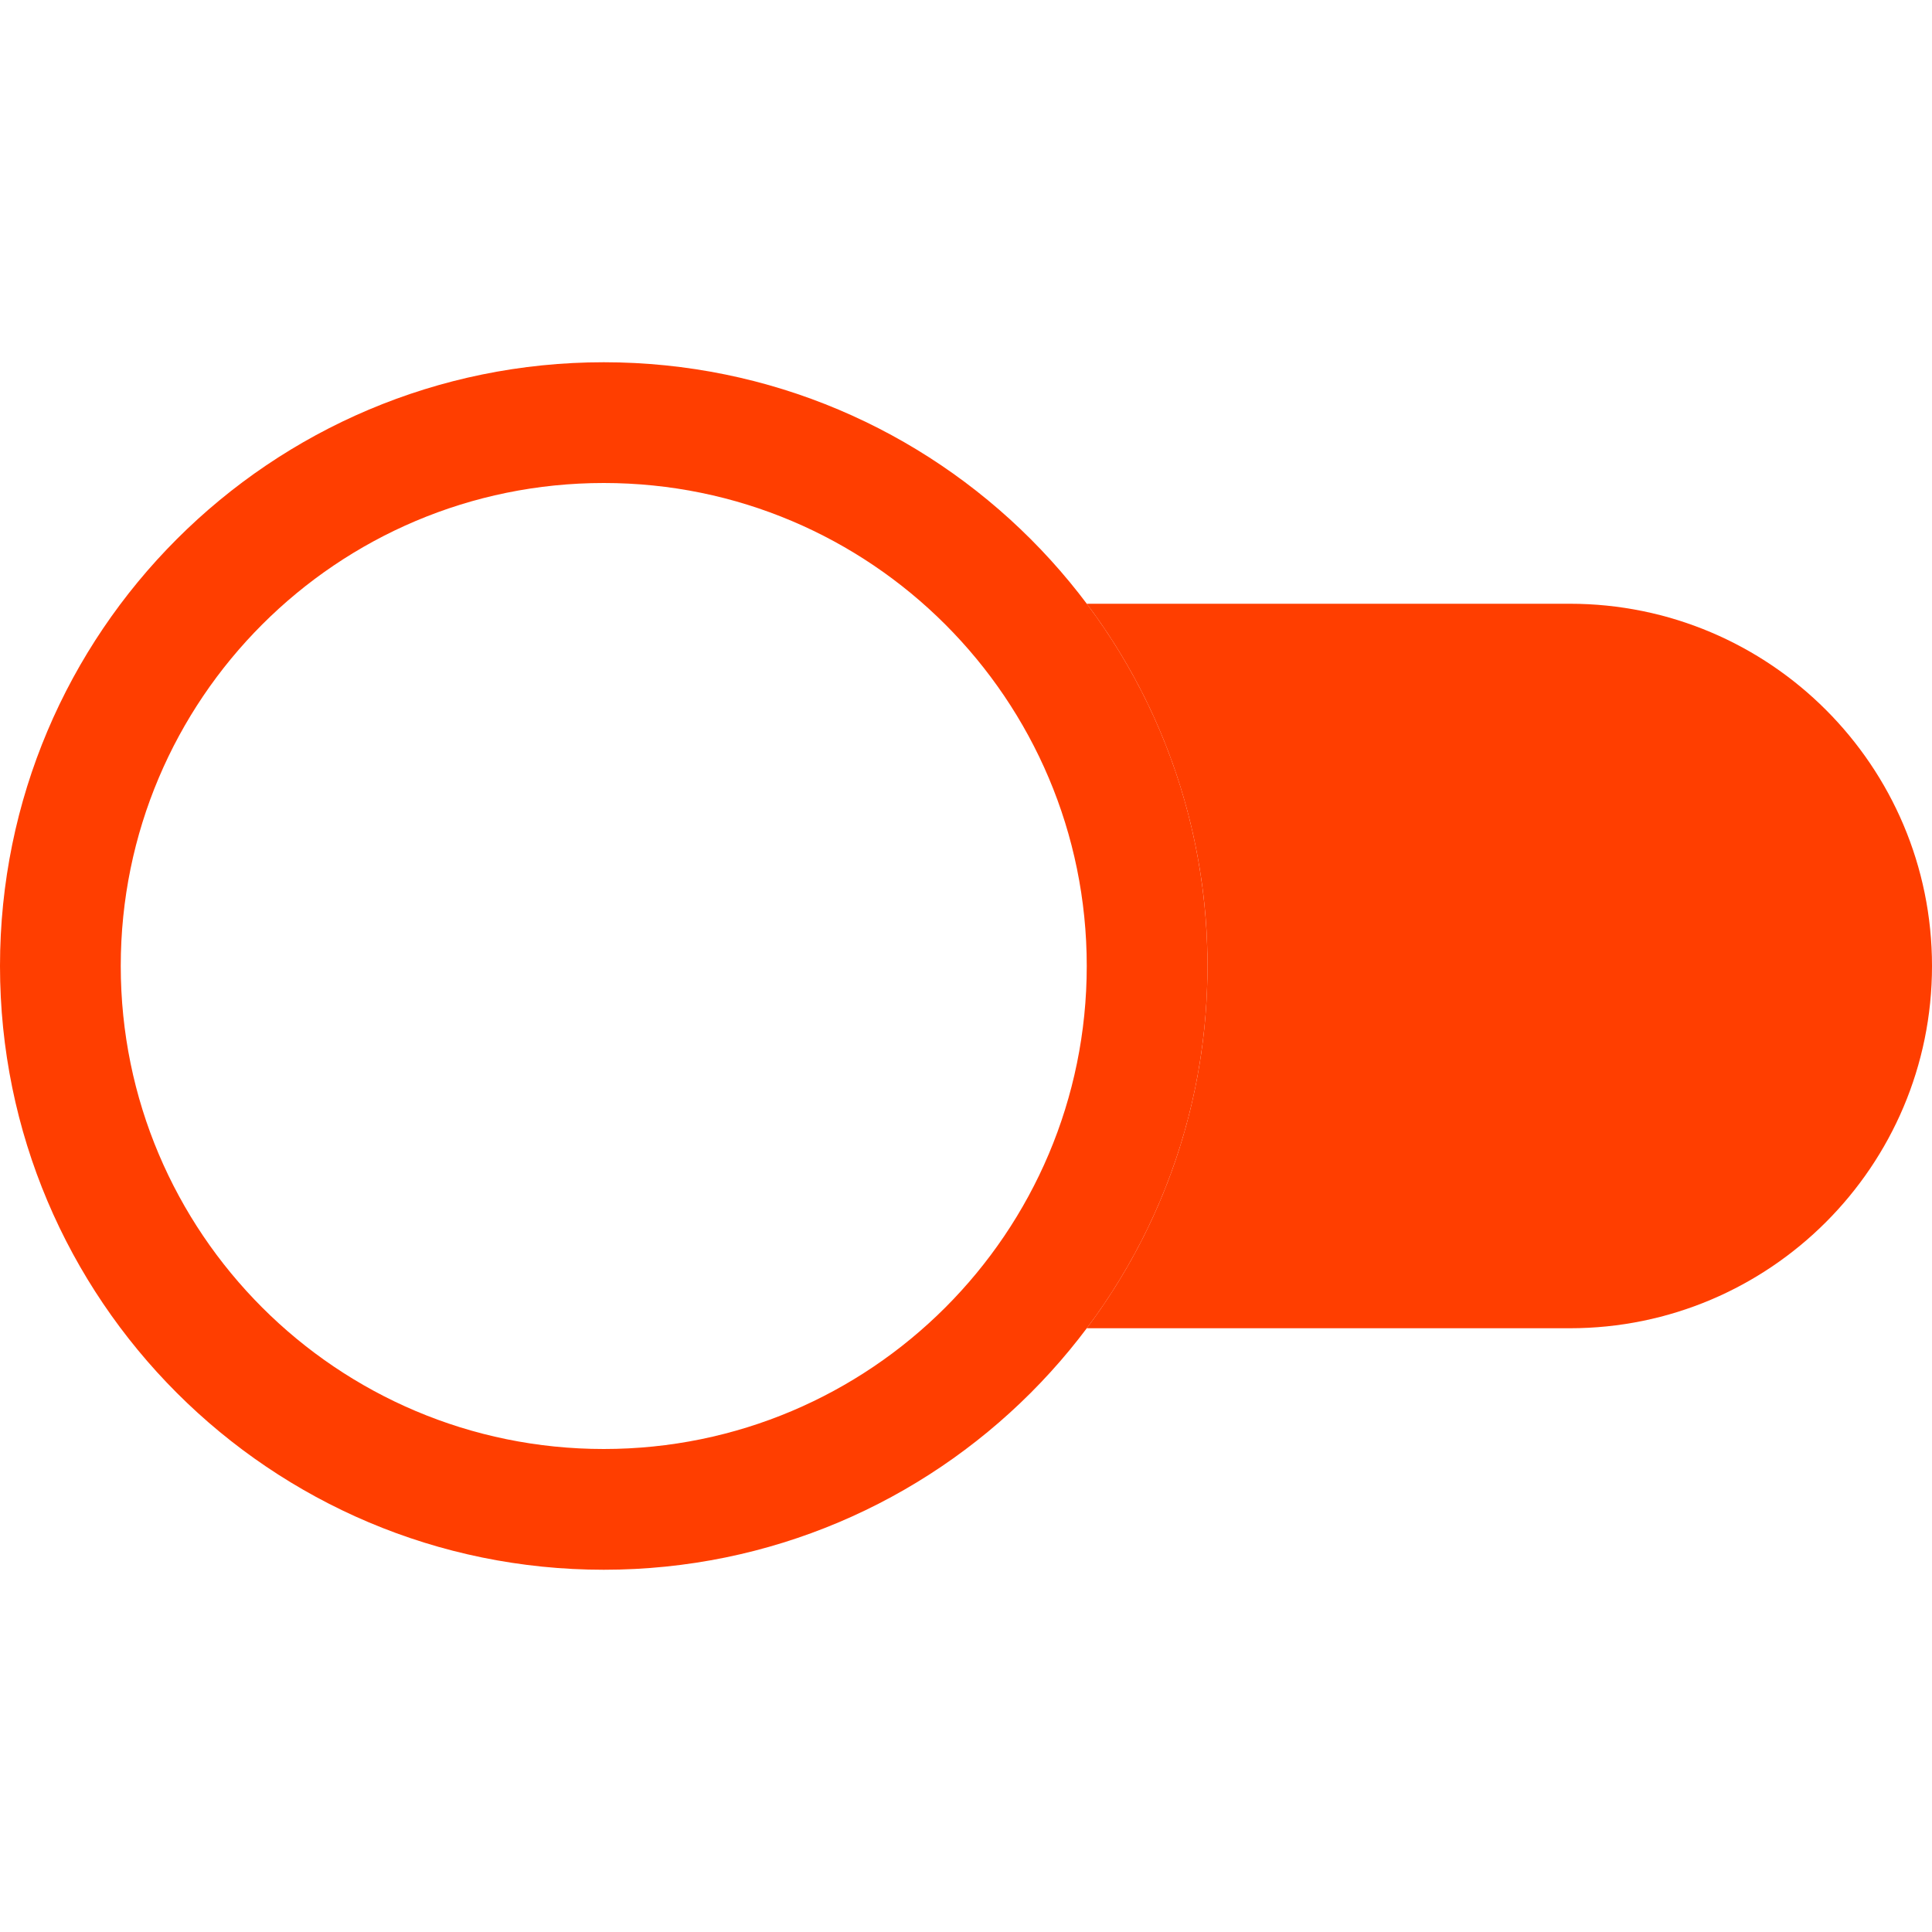
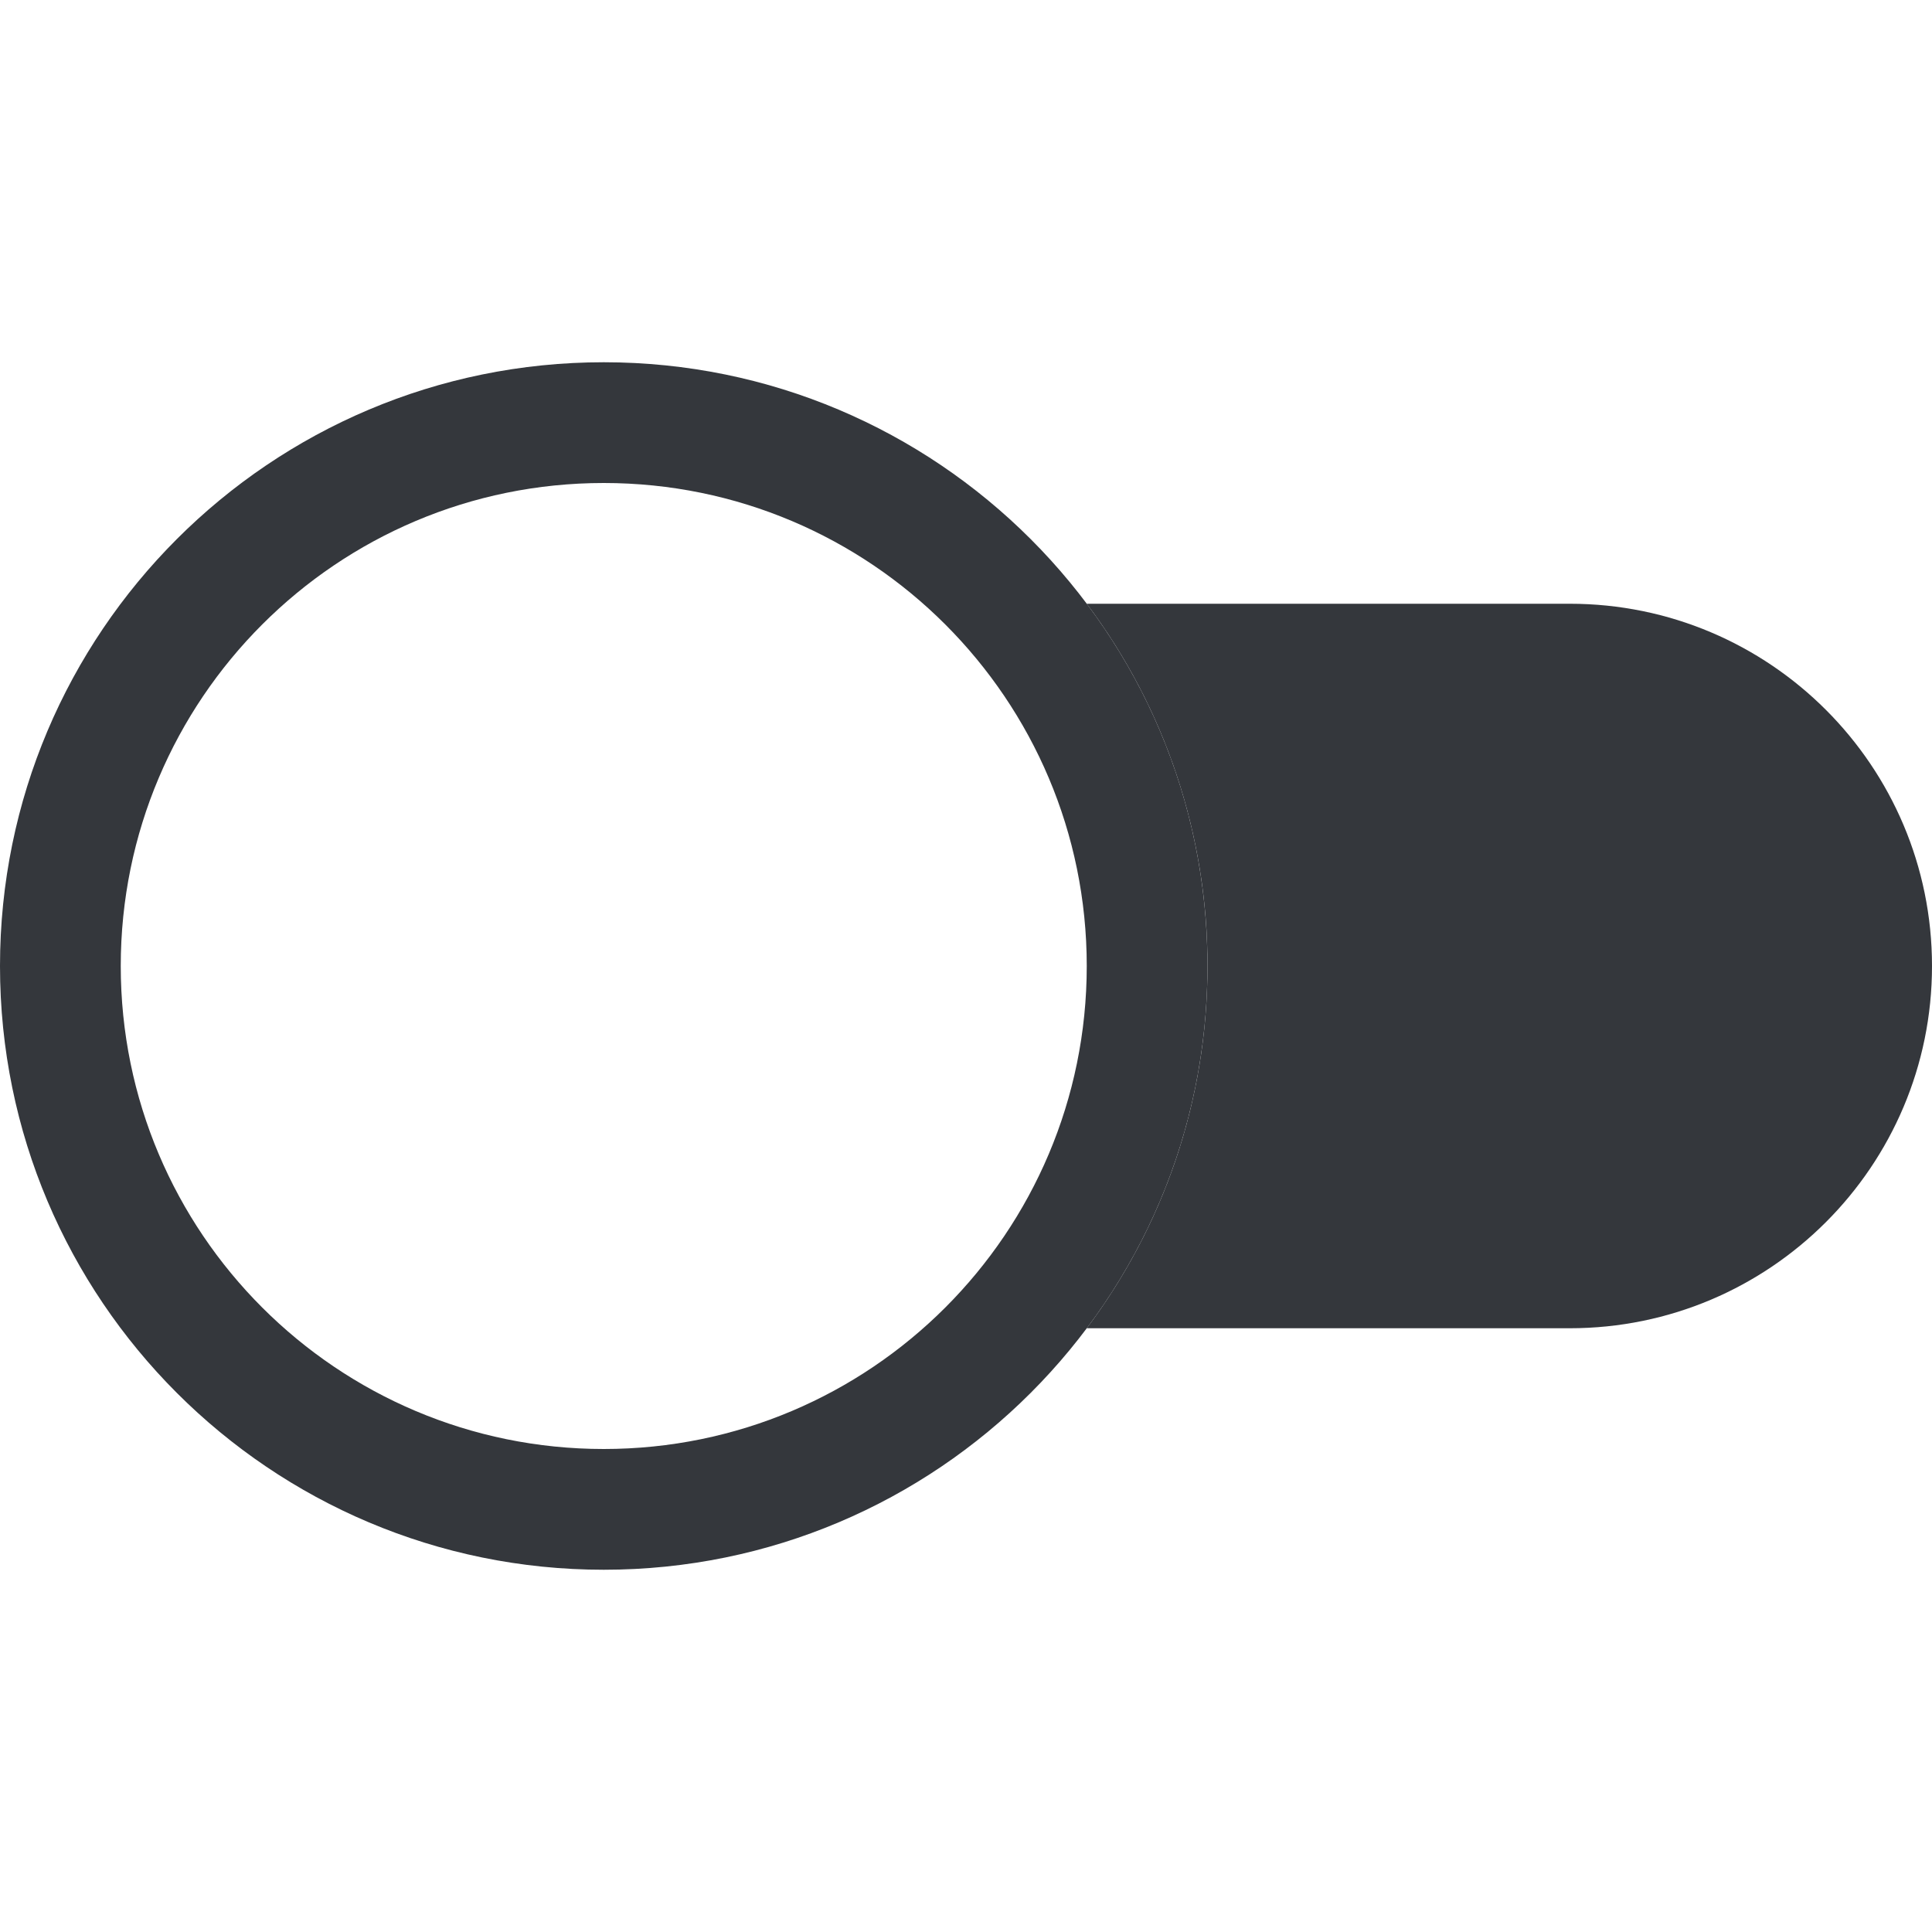
<svg xmlns="http://www.w3.org/2000/svg" width="25" height="25" fill="currentColor" class="bi bi-toggle2-off" viewBox="0 0 16 16">
-   <path fill="#ff3e00" d="M9 11c.628-.836 1-1.874 1-3a4.978 4.978 0 0 0-1-3h4a3 3 0 1 1 0 6H9z" />
-   <path fill="#ff3e00" d="M5 12a4 4 0 1 1 0-8 4 4 0 0 1 0 8zm0 1A5 5 0 1 0 5 3a5 5 0 0 0 0 10z" />
+   <path fill="#34373c" d="M9 11c.628-.836 1-1.874 1-3a4.978 4.978 0 0 0-1-3h4a3 3 0 1 1 0 6H9z" />
+   <path fill="#34373c" d="M5 12a4 4 0 1 1 0-8 4 4 0 0 1 0 8zm0 1A5 5 0 1 0 5 3a5 5 0 0 0 0 10z" />
</svg>
